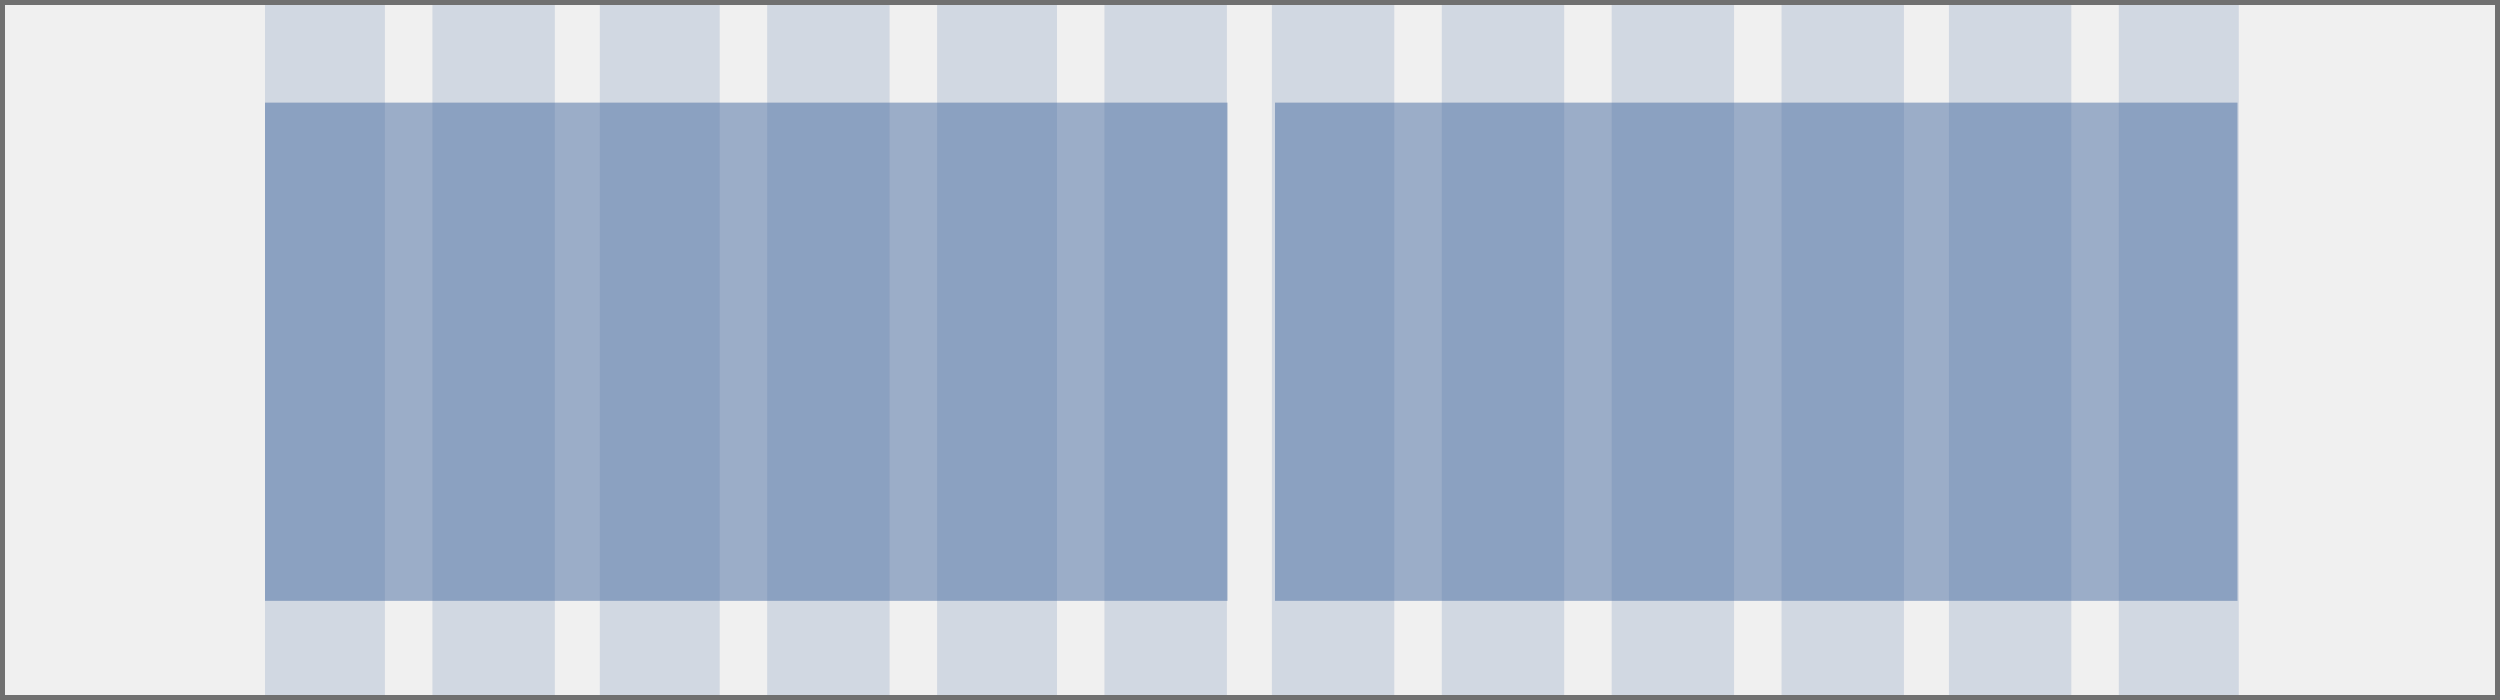
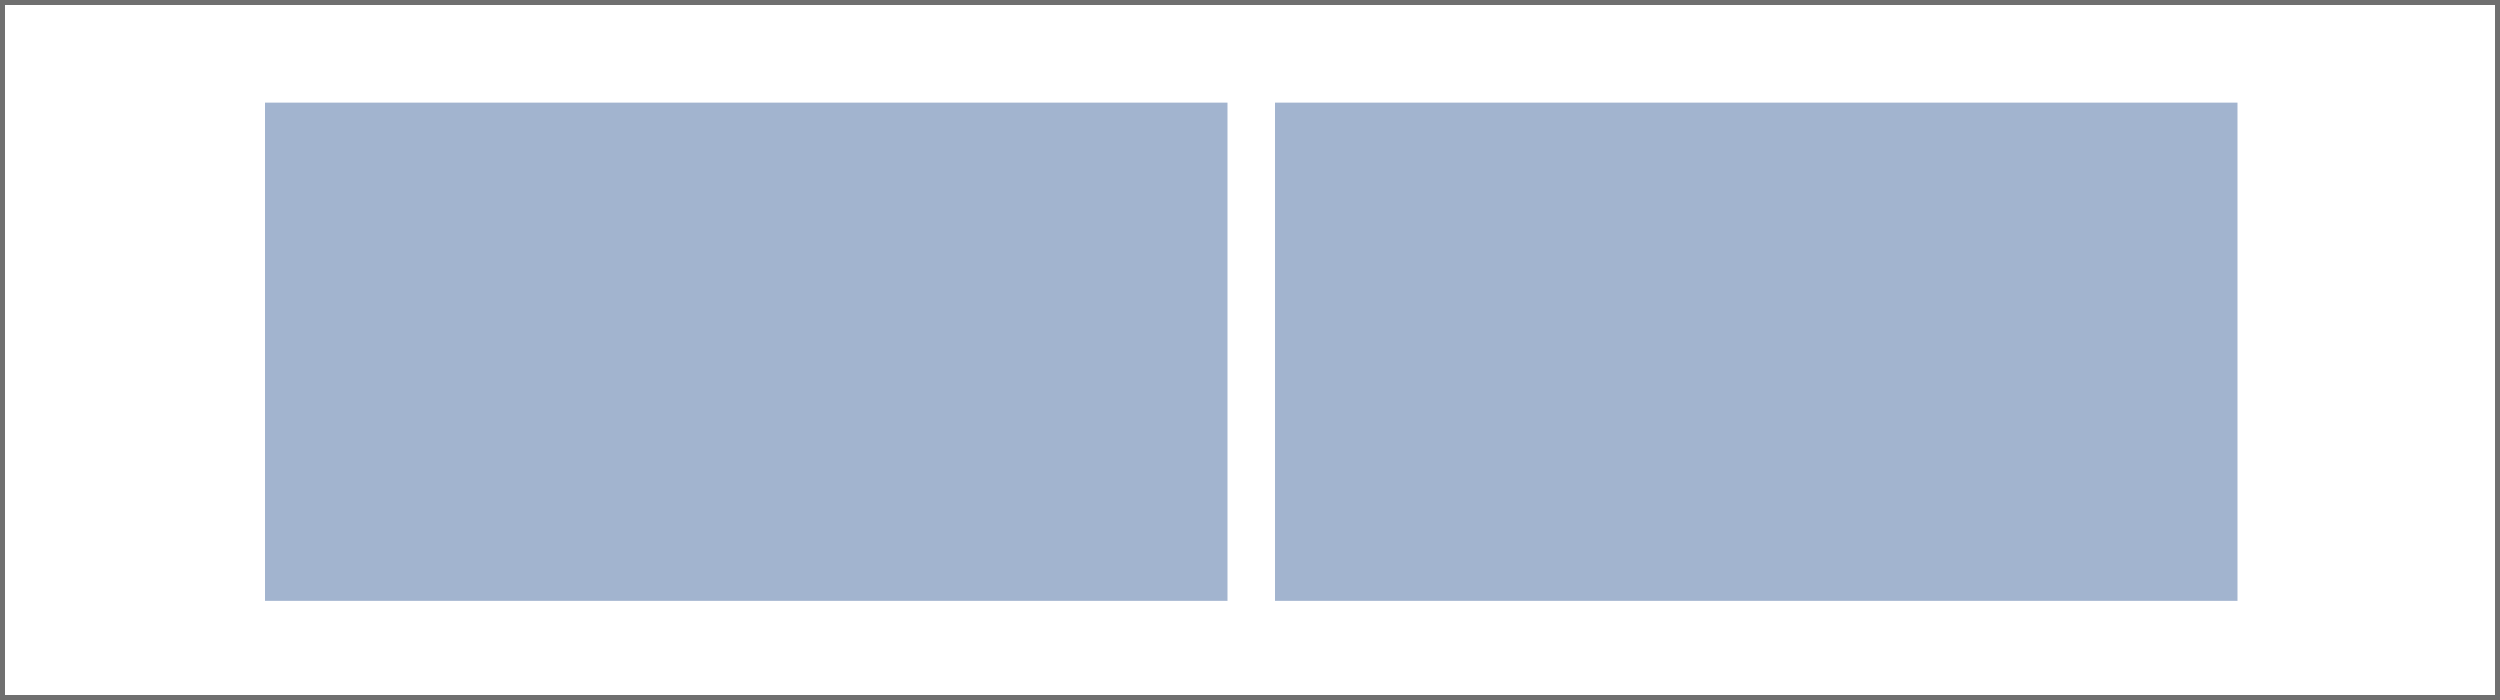
<svg xmlns="http://www.w3.org/2000/svg" width="500" height="140" viewBox="0 0 500 140">
-   <g id="Group_3594" data-name="Group 3594" transform="translate(-95 -3065)">
-     <g id="Group_3575" data-name="Group 3575" transform="translate(0 482)">
-       <g id="Group_3562" data-name="Group 3562" transform="translate(-25.75 1702)">
-         <rect id="Rectangle_154" data-name="Rectangle 154" width="24.484" height="139" transform="translate(443.079 881)" fill="#4569a0" opacity="0.18" />
-         <rect id="Rectangle_149" data-name="Rectangle 149" width="24.484" height="139" transform="translate(375.122 881)" fill="#4569a0" opacity="0.18" />
-         <rect id="Rectangle_152" data-name="Rectangle 152" width="24.484" height="139" transform="translate(510.537 881)" fill="#4569a0" opacity="0.18" />
-         <rect id="Rectangle_153" data-name="Rectangle 153" width="24.484" height="139" transform="translate(477.058 881)" fill="#4569a0" opacity="0.18" />
-         <rect id="Rectangle_131" data-name="Rectangle 131" width="23.985" height="139" transform="translate(173.75 881)" fill="#4569a0" opacity="0.18" />
-         <rect id="Rectangle_147" data-name="Rectangle 147" width="23.985" height="139" transform="translate(308.165 881)" fill="#4569a0" opacity="0.18" />
-         <rect id="Rectangle_145" data-name="Rectangle 145" width="23.985" height="139" transform="translate(240.708 881)" fill="#4569a0" opacity="0.18" />
-         <rect id="Rectangle_144" data-name="Rectangle 144" width="24.484" height="139" transform="translate(207.229 881)" fill="#4569a0" opacity="0.18" />
-         <rect id="Rectangle_148" data-name="Rectangle 148" width="24.484" height="139" transform="translate(341.644 881)" fill="#4569a0" opacity="0.18" />
-         <rect id="Rectangle_146" data-name="Rectangle 146" width="24.484" height="139" transform="translate(274.186 881)" fill="#4569a0" opacity="0.18" />
-         <rect id="Rectangle_150" data-name="Rectangle 150" width="24.484" height="139" transform="translate(409.101 881)" fill="#4569a0" opacity="0.18" />
-         <rect id="Rectangle_151" data-name="Rectangle 151" width="23.985" height="139" transform="translate(544.515 881)" fill="#4569a0" opacity="0.18" />
-       </g>
-       <rect id="Rectangle_308" data-name="Rectangle 308" width="192.5" height="99.644" transform="translate(148 2603.526)" fill="#4569a0" opacity="0.5" />
-       <rect id="Rectangle_311" data-name="Rectangle 311" width="192.5" height="99.644" transform="translate(350 2603.526)" fill="#4569a0" opacity="0.5" />
-       <g id="Group_3479" data-name="Group 3479" transform="translate(95 2583)">
-         <g id="Rectangle_310" data-name="Rectangle 310" fill="none" stroke="#707070" stroke-width="1">
-           <rect width="500" height="140" stroke="none" />
-           <rect x="0.5" y="0.5" width="499" height="139" fill="none" />
-         </g>
+   <g id="Group_3836" data-name="Group 3836" transform="translate(-95 -3065)">
+     <g id="Group_3479" data-name="Group 3479" transform="translate(95 3065)">
+       <g id="Rectangle_310" data-name="Rectangle 310" fill="#fff" stroke="#707070" stroke-width="1">
+         <rect width="500" height="140" stroke="none" />
+         <rect x="0.5" y="0.5" width="499" height="139" fill="none" />
      </g>
    </g>
+     <rect id="Rectangle_308" data-name="Rectangle 308" width="192.5" height="99.644" transform="translate(148 3085.526)" fill="#4569a0" opacity="0.5" />
+     <rect id="Rectangle_311" data-name="Rectangle 311" width="192.5" height="99.644" transform="translate(350 3085.526)" fill="#4569a0" opacity="0.5" />
  </g>
</svg>
